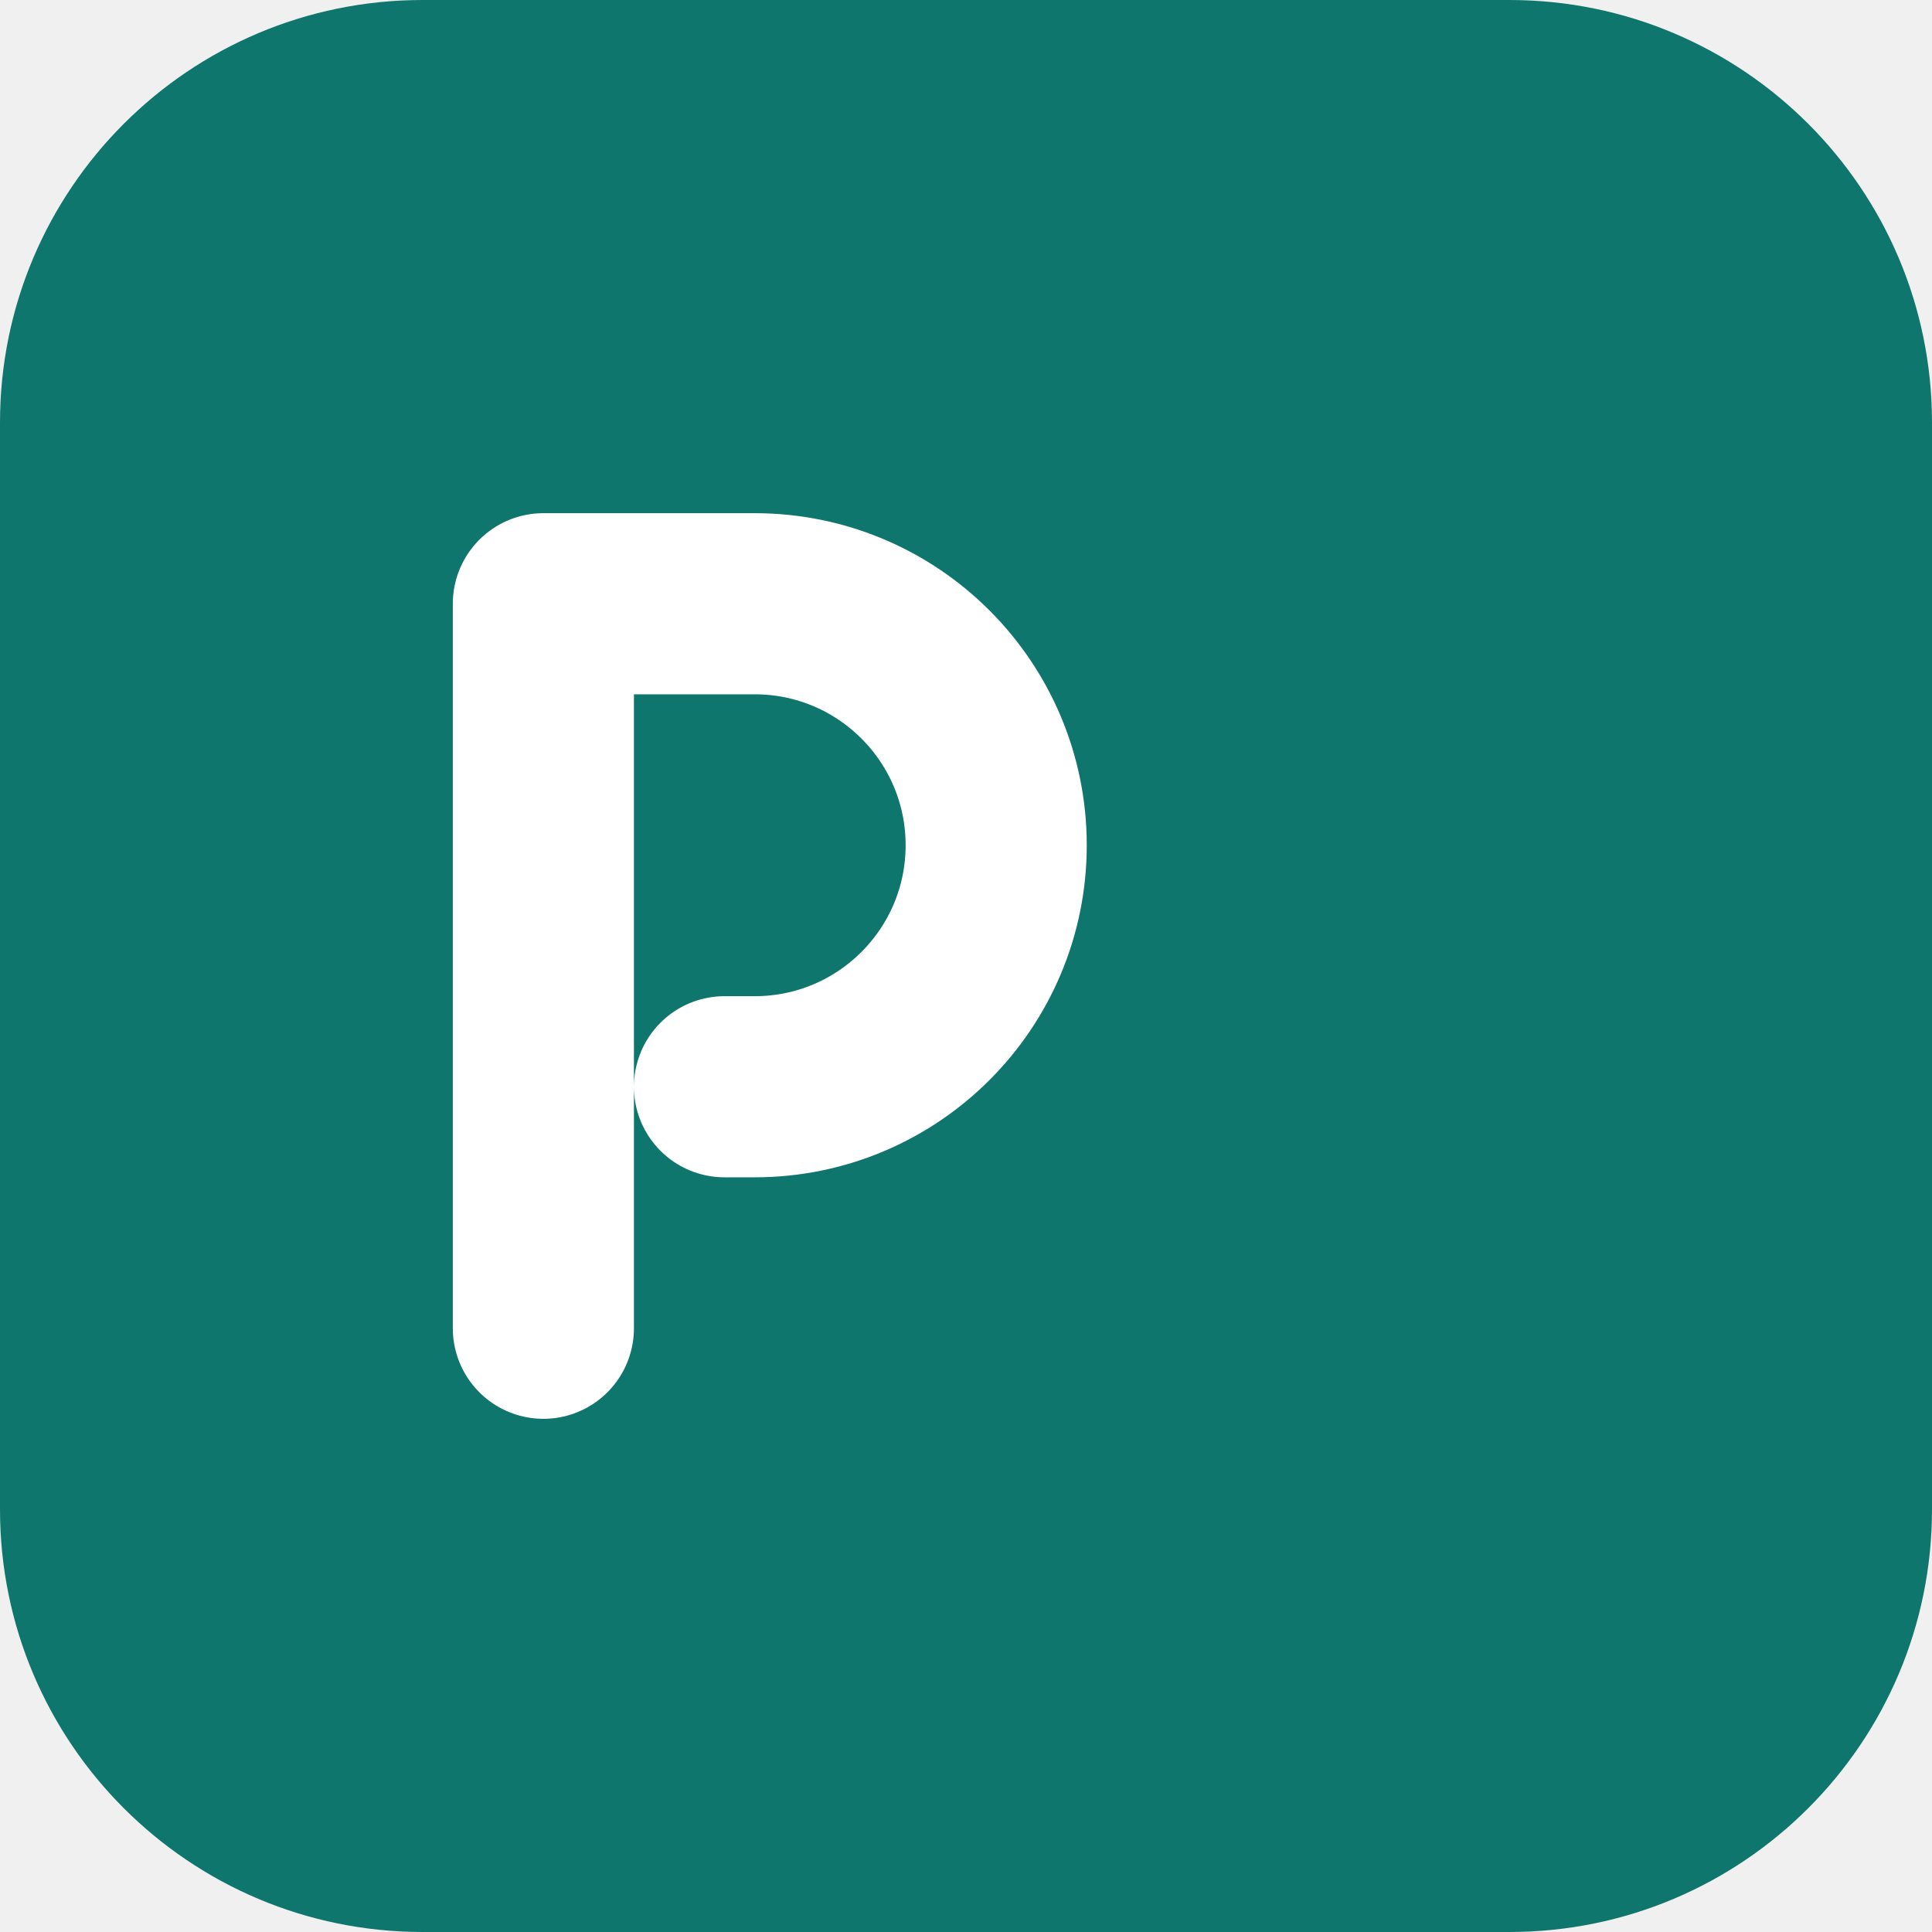
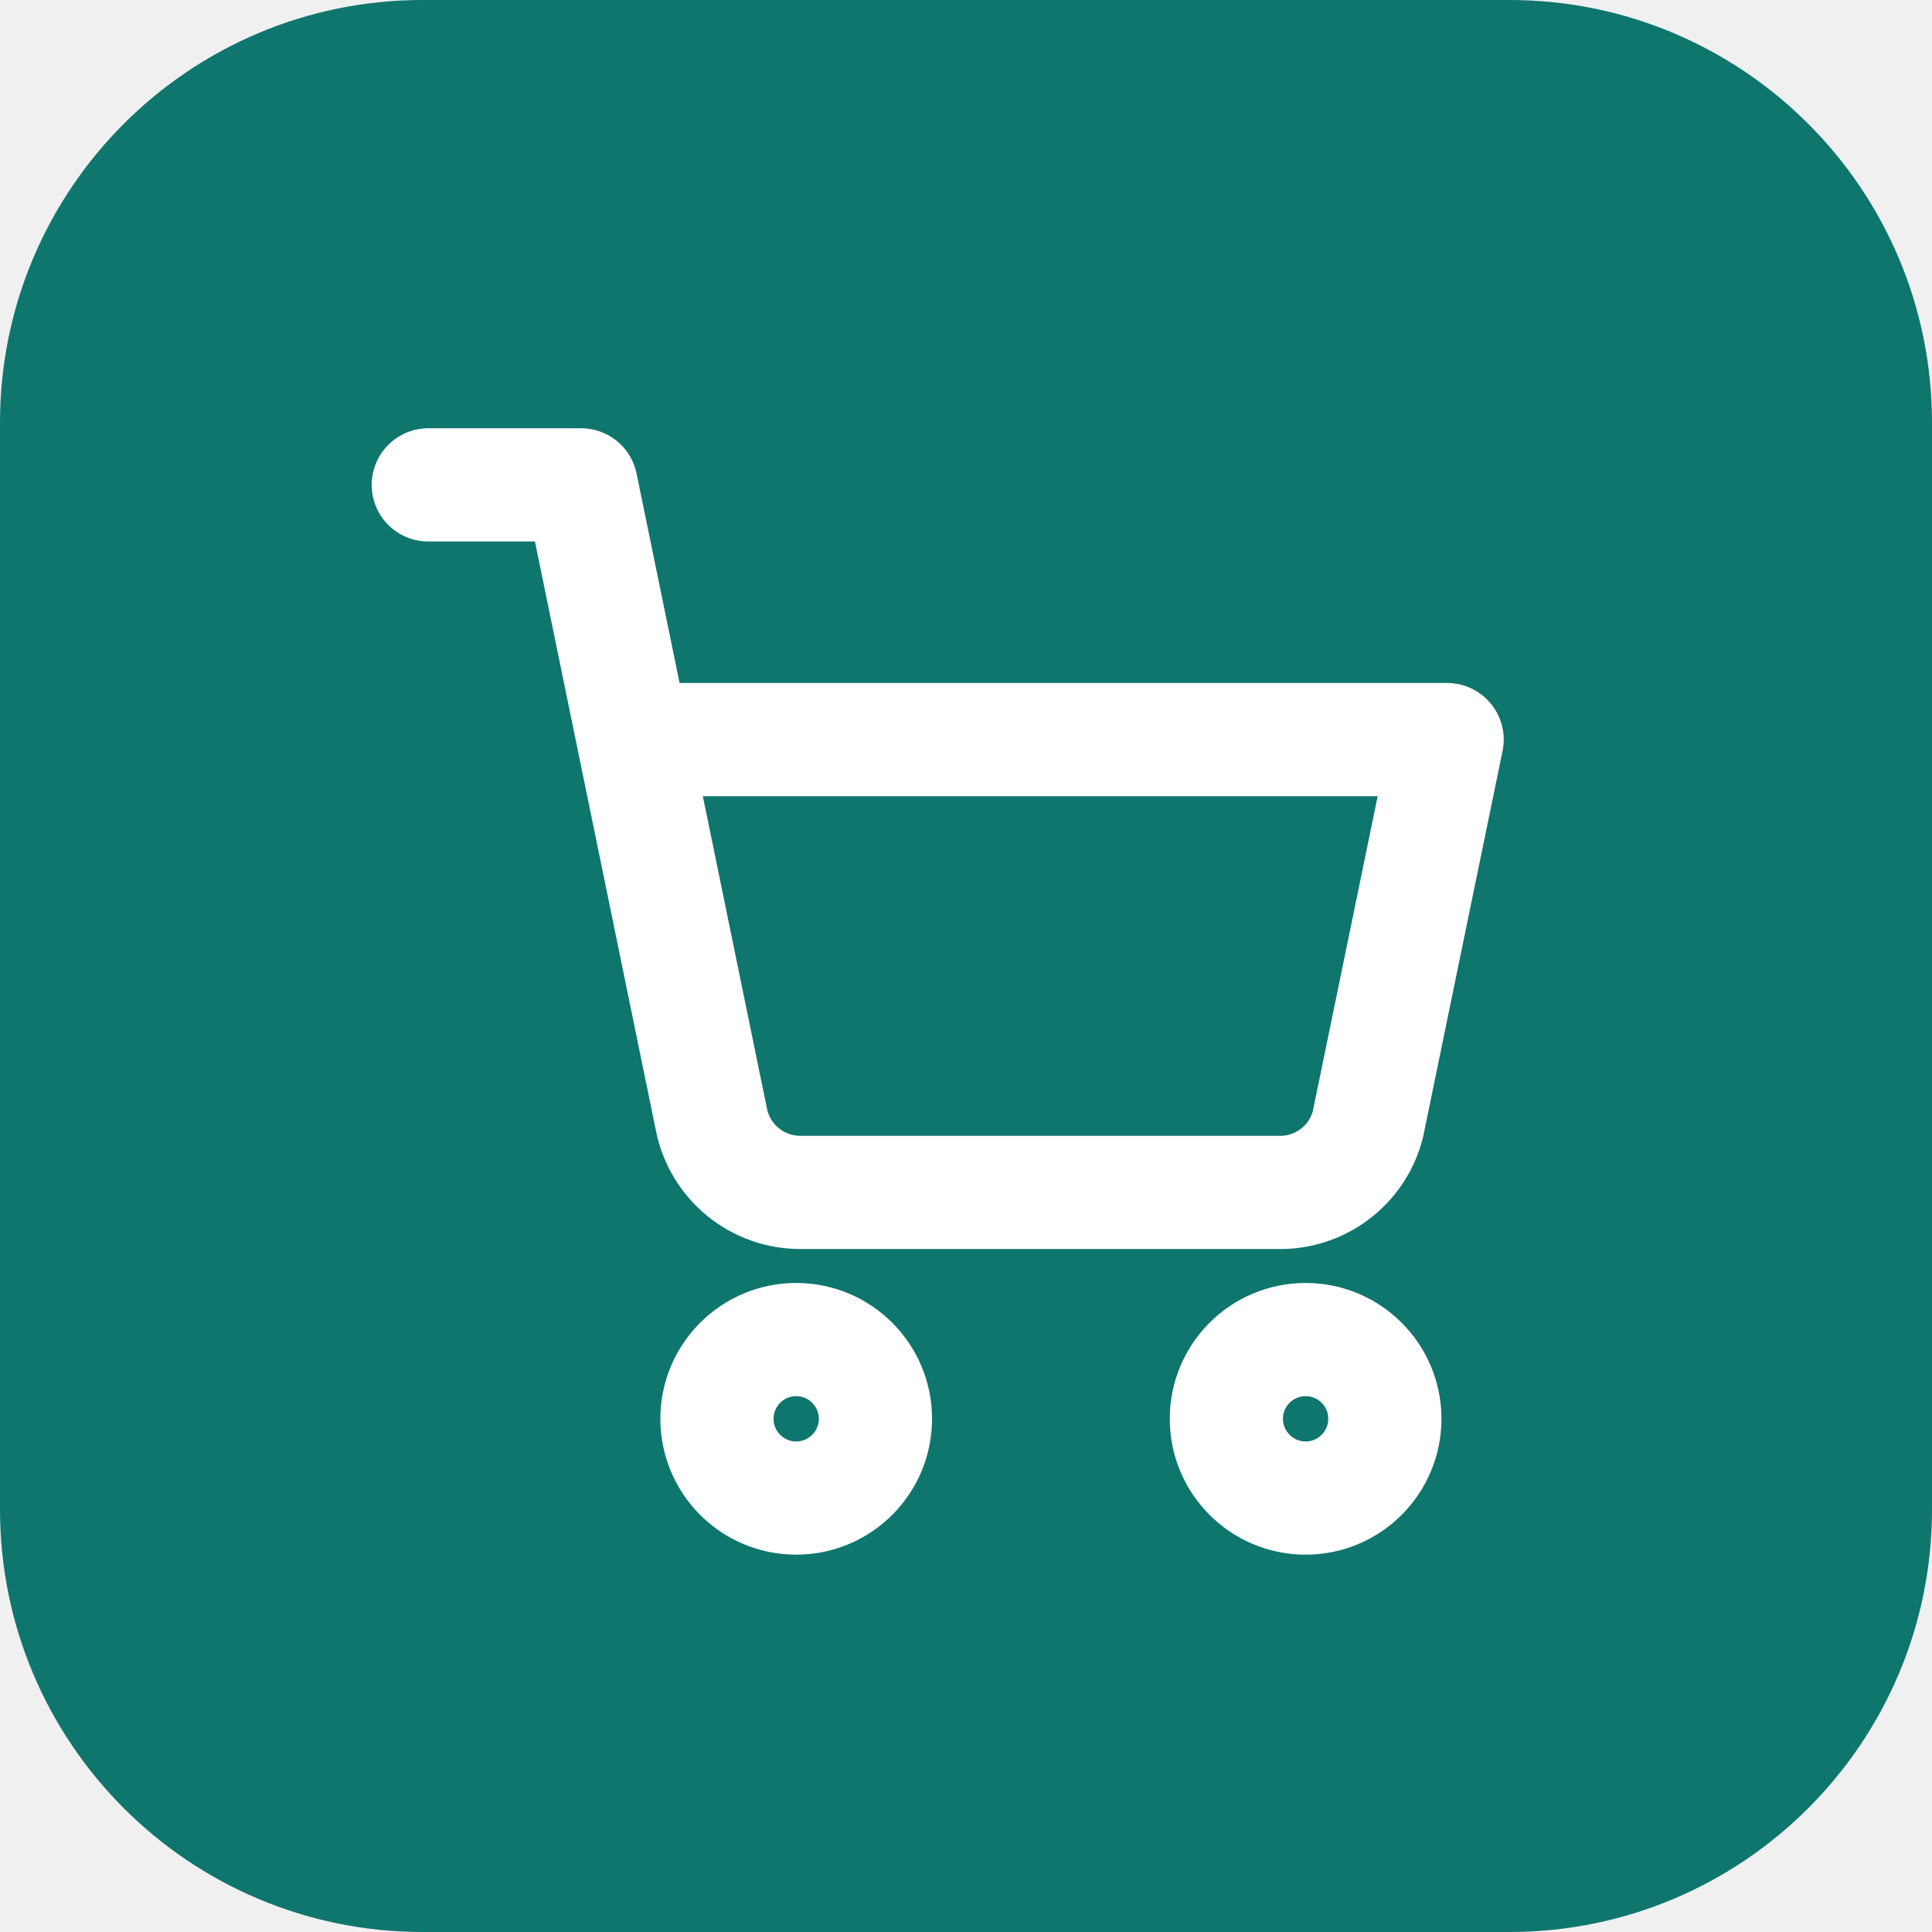
<svg xmlns="http://www.w3.org/2000/svg" viewBox="0 0 512 512">
  <rect width="512" height="512" rx="112" fill="#0f766e" />
-   <path d="M144 352V160h56a64 64 0 0 1 0 128h-8" fill="none" stroke="#fff" stroke-width="48" stroke-linecap="round" stroke-linejoin="round" />
+   <g transform="translate(76 76) scale(15)" fill="none" stroke="#fff" stroke-width="2" stroke-linecap="round" stroke-linejoin="round">
+     <circle cx="9" cy="20" r="1.4" />
+     <circle cx="18" cy="20" r="1.4" />
+     <path d="M2.5 3.5h2.7l2.3 11.2a1.6 1.6 0 0 0 1.6 1.3h8.4a1.6 1.6 0 0 0 1.6-1.2l1.4-6.8H6.2" />
+   </g>
</svg>
